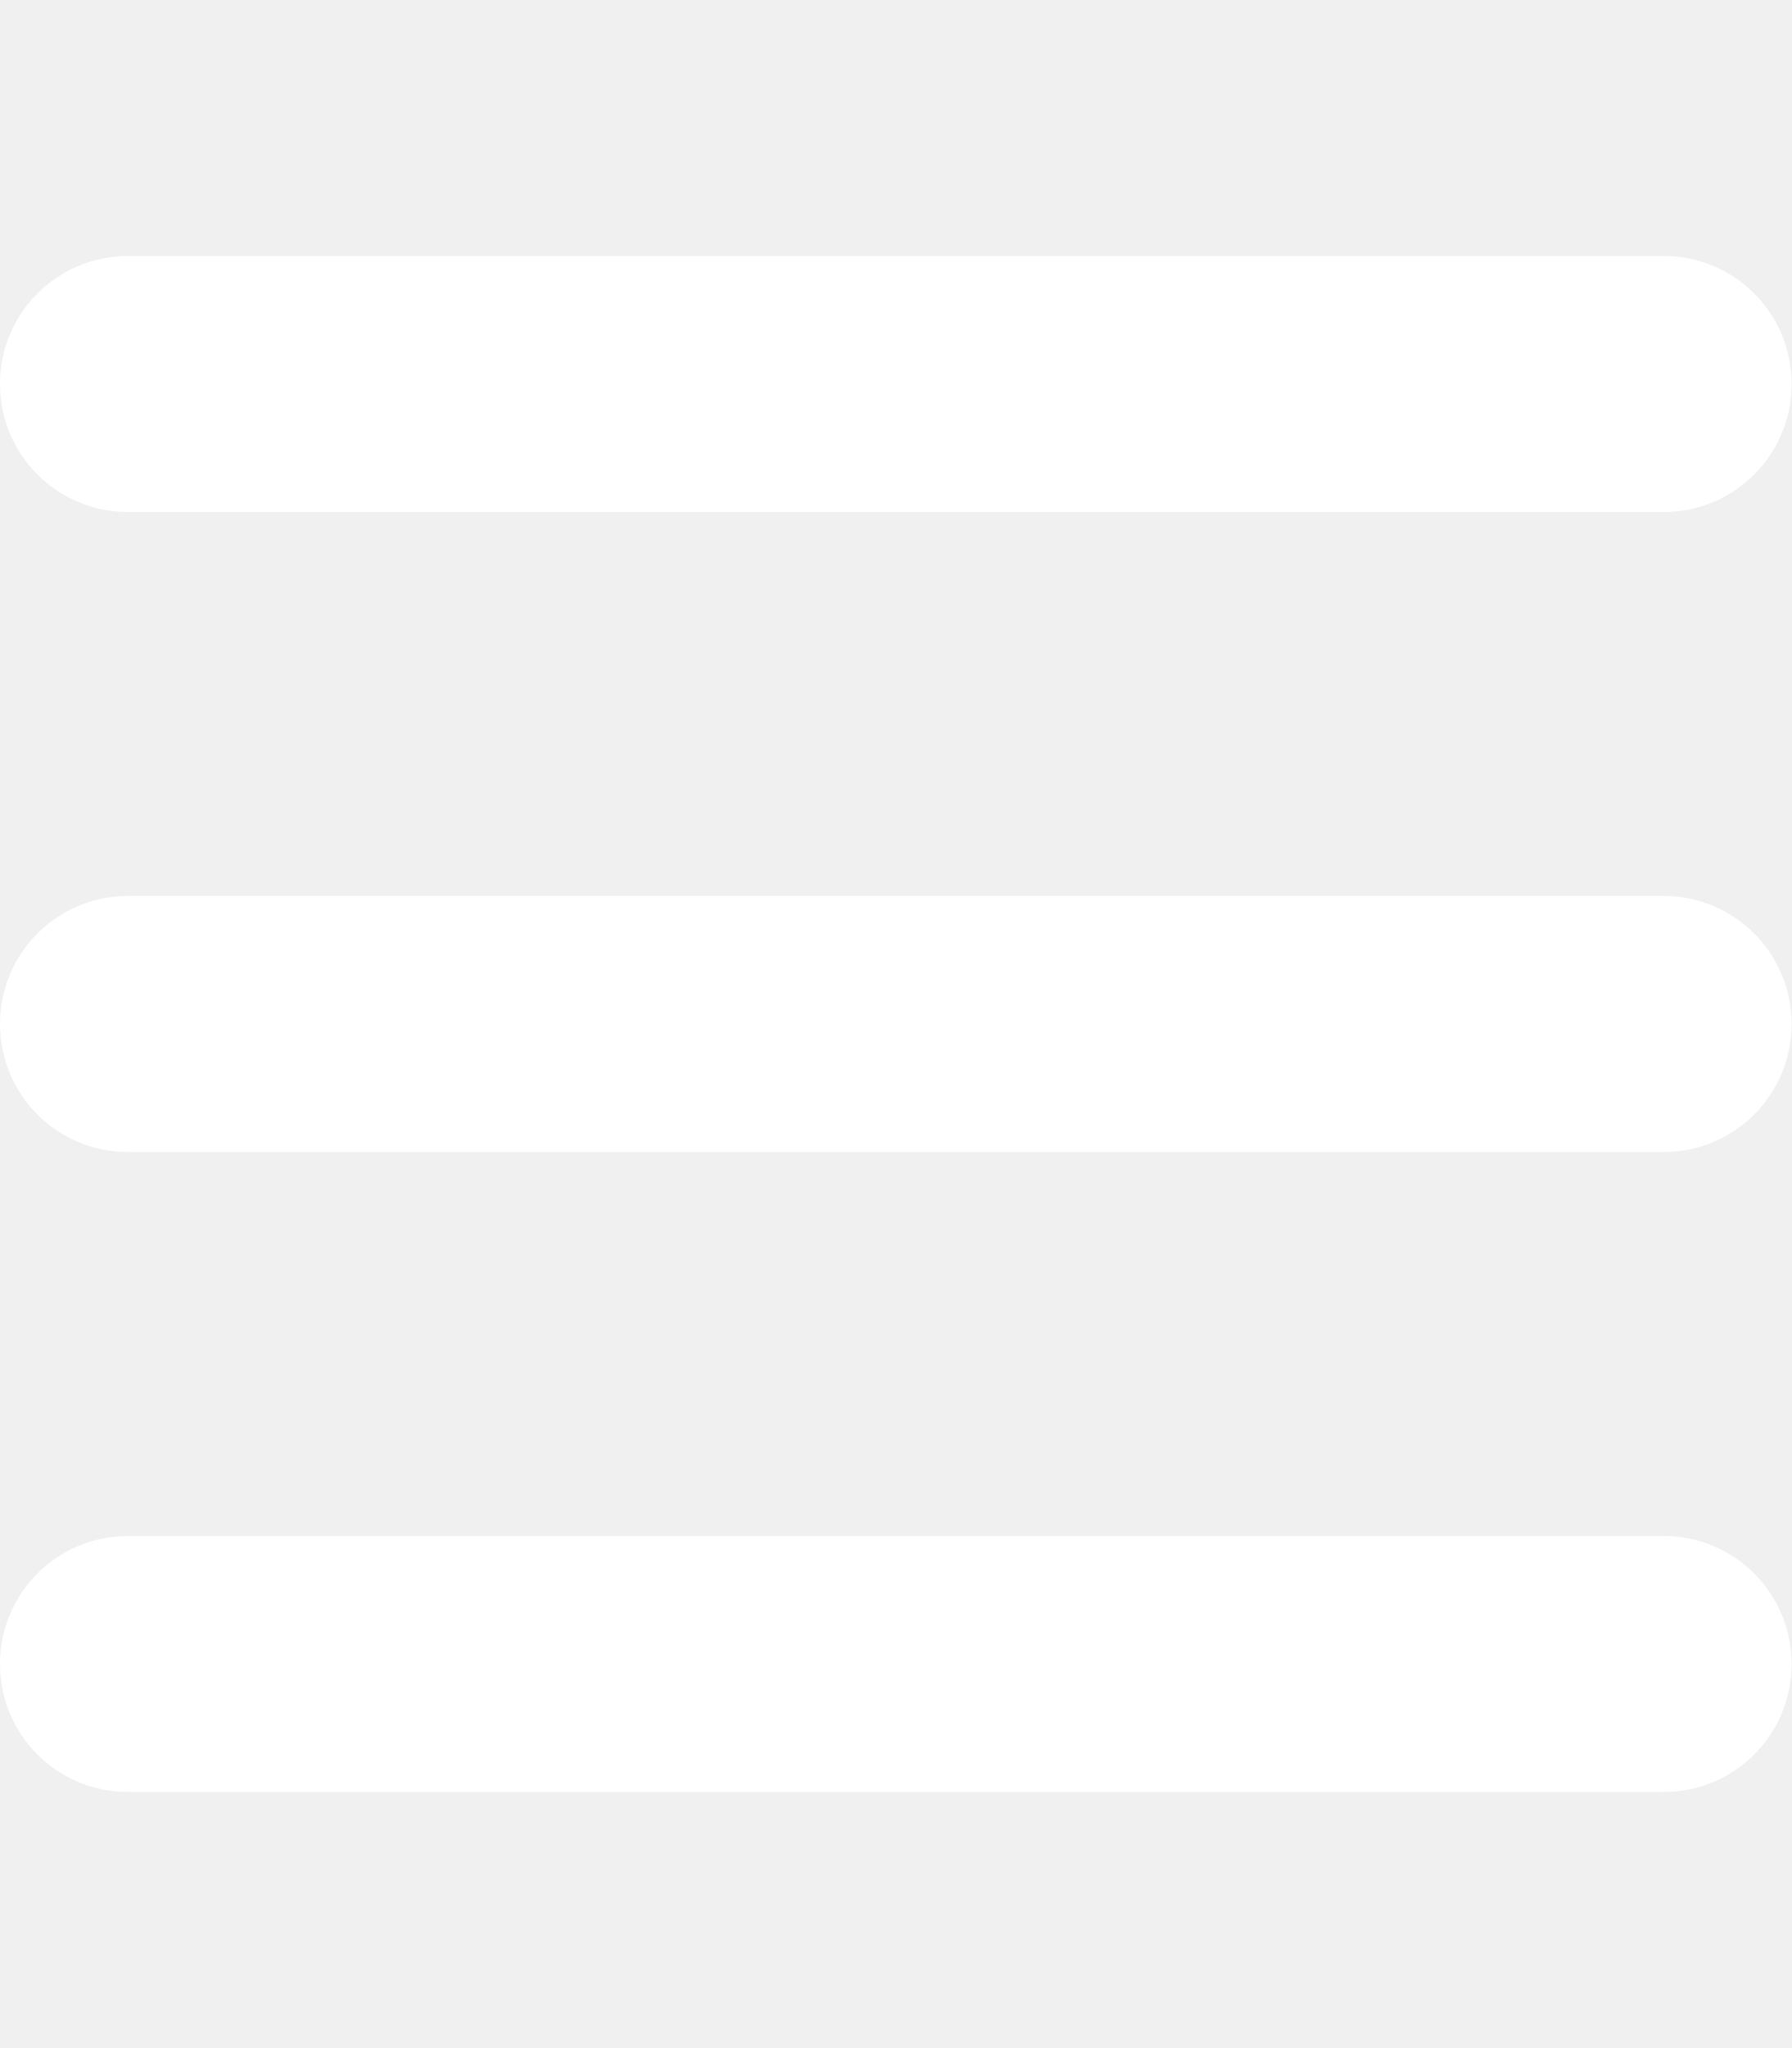
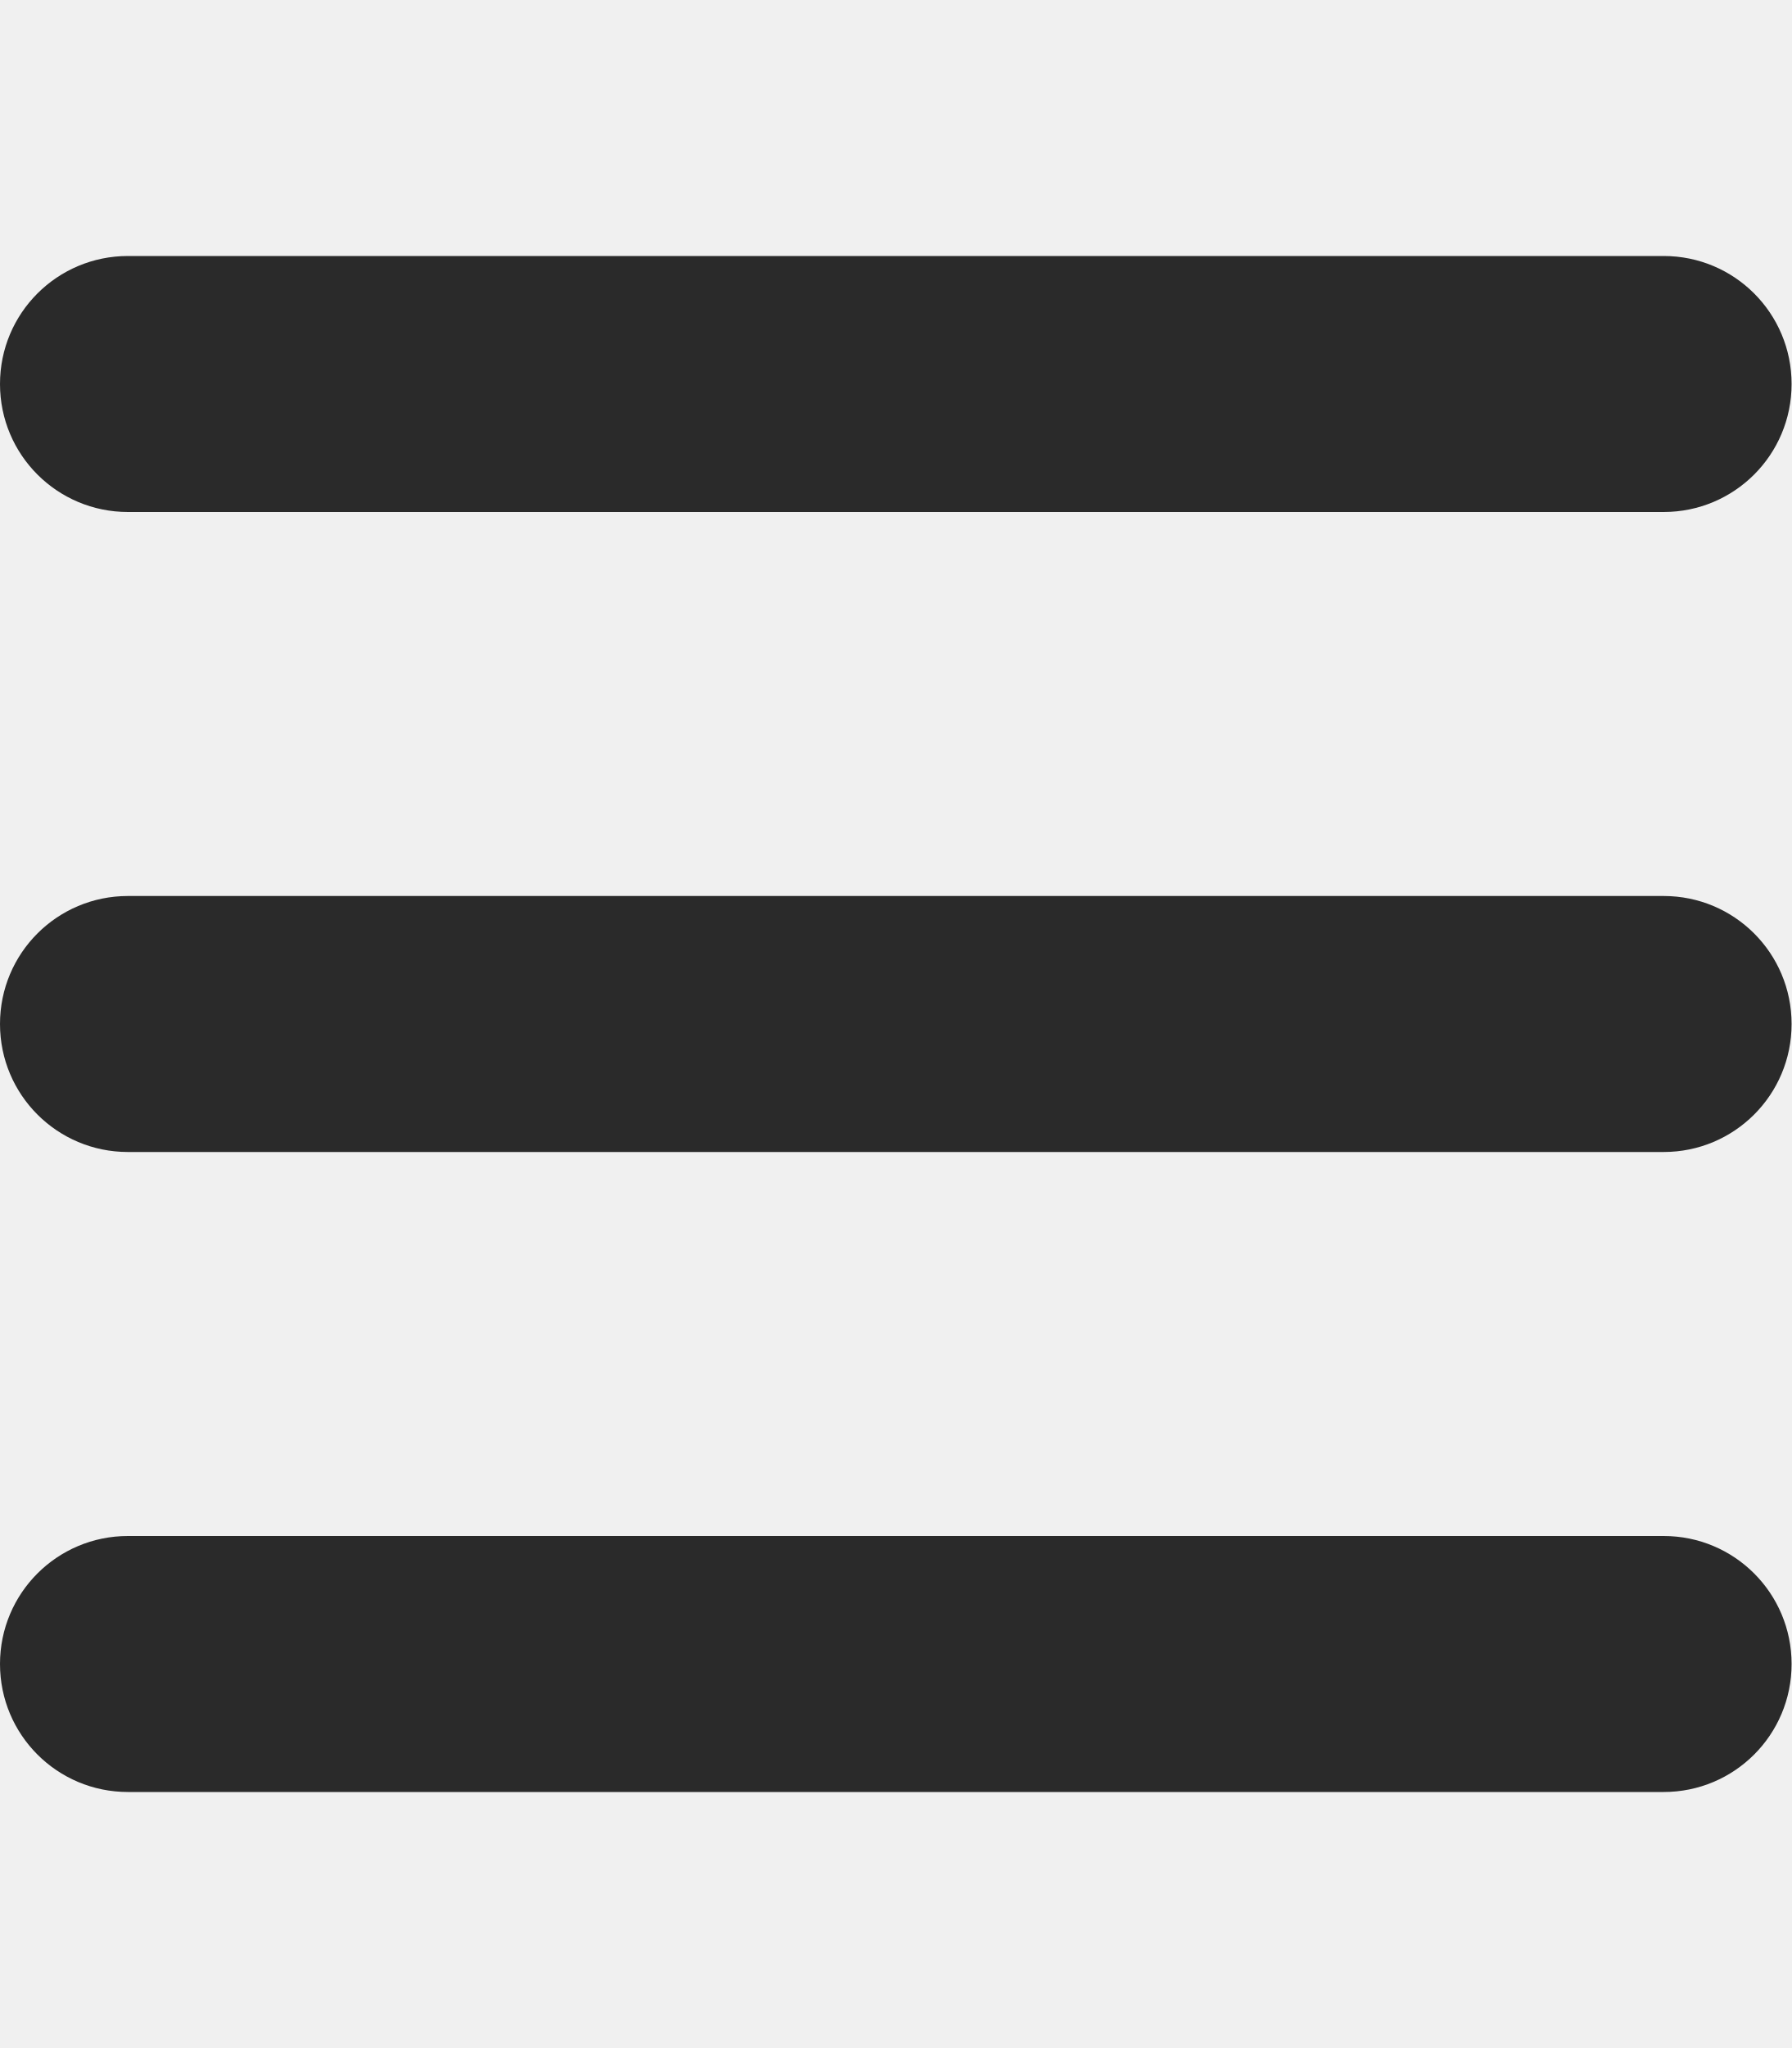
<svg xmlns="http://www.w3.org/2000/svg" viewBox="0 0 448 512">
-   <path fill="white" d="M0 96C0 78.3 14.3 64 32 64H416c17.7 0 32 14.3 32 32s-14.3 32-32 32H32C14.3 128 0 113.7 0 96zM0 256c0-17.7 14.3-32 32-32H416c17.7 0 32 14.3 32 32s-14.3 32-32 32H32c-17.7 0-32-14.3-32-32zM448 416c0 17.7-14.3 32-32 32H32c-17.7 0-32-14.3-32-32s14.3-32 32-32H416c17.7 0 32 14.3 32 32z" />
+   <path fill="#2A2A2A" d="M0 96C0 78.3 14.3 64 32 64H416c17.7 0 32 14.3 32 32s-14.3 32-32 32H32C14.3 128 0 113.7 0 96zM0 256c0-17.7 14.3-32 32-32H416c17.7 0 32 14.3 32 32s-14.3 32-32 32H32c-17.7 0-32-14.3-32-32zM448 416c0 17.7-14.3 32-32 32H32c-17.7 0-32-14.3-32-32s14.3-32 32-32H416c17.7 0 32 14.3 32 32z" />
</svg>
